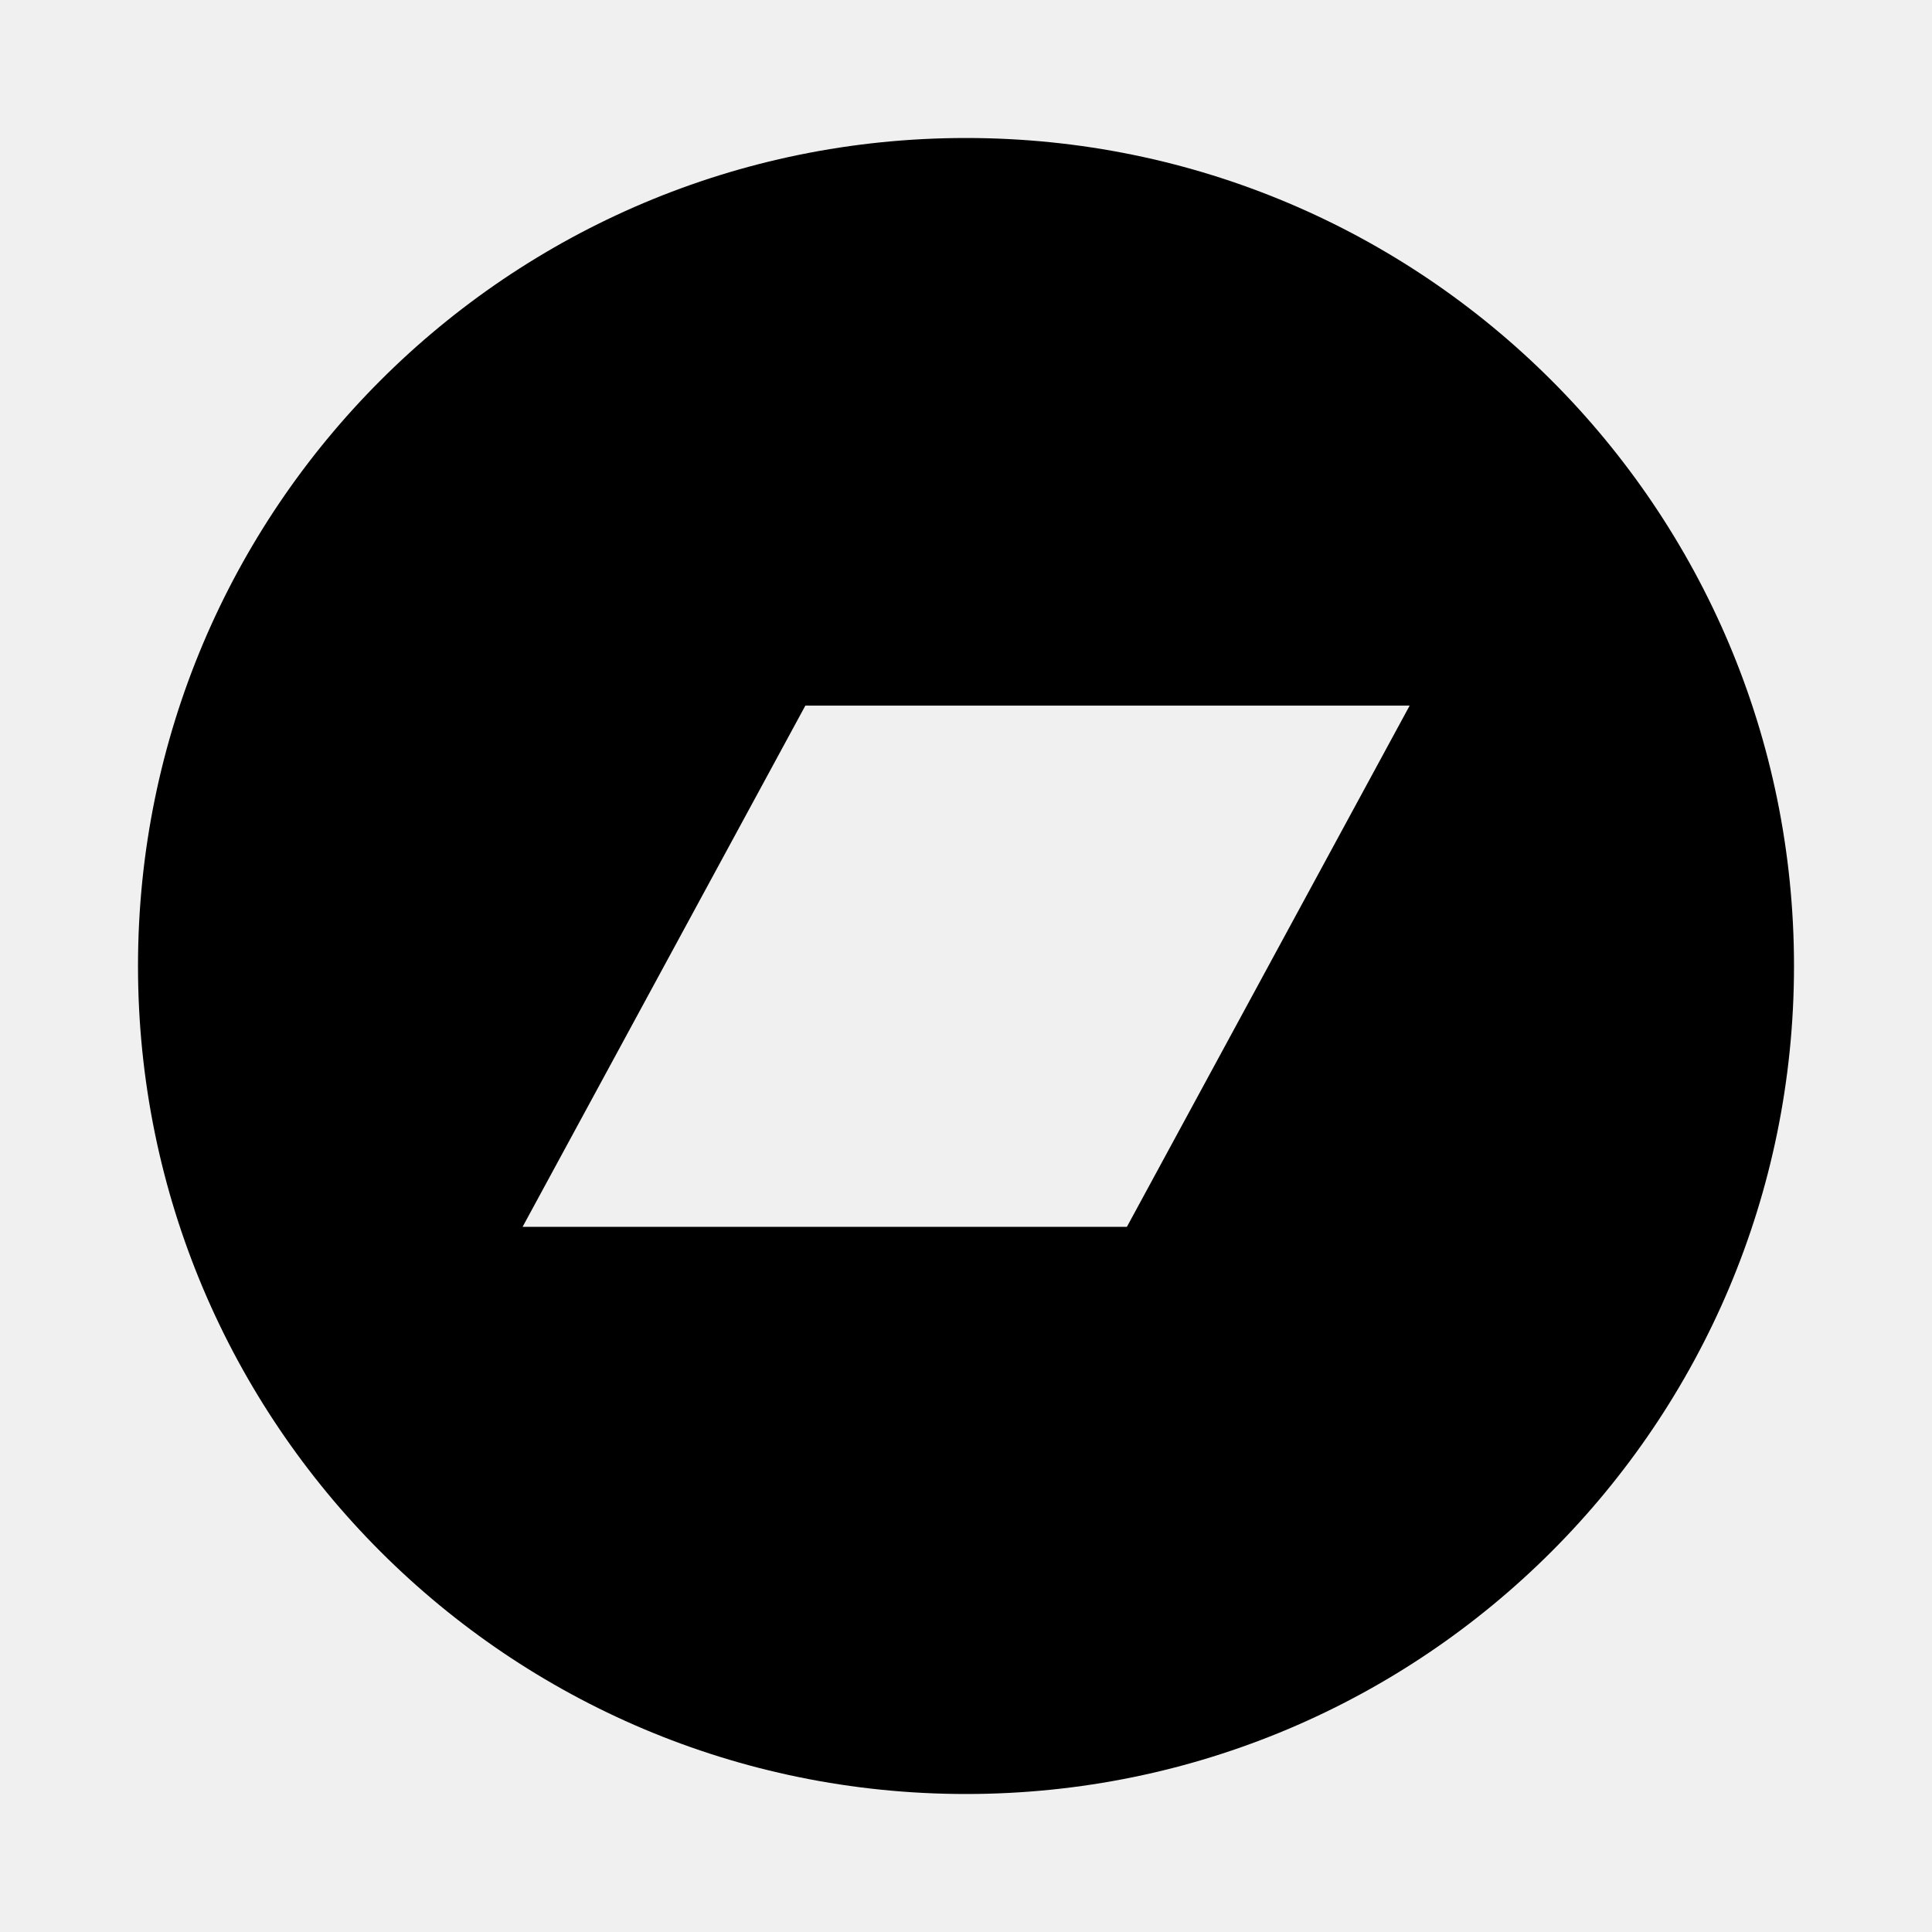
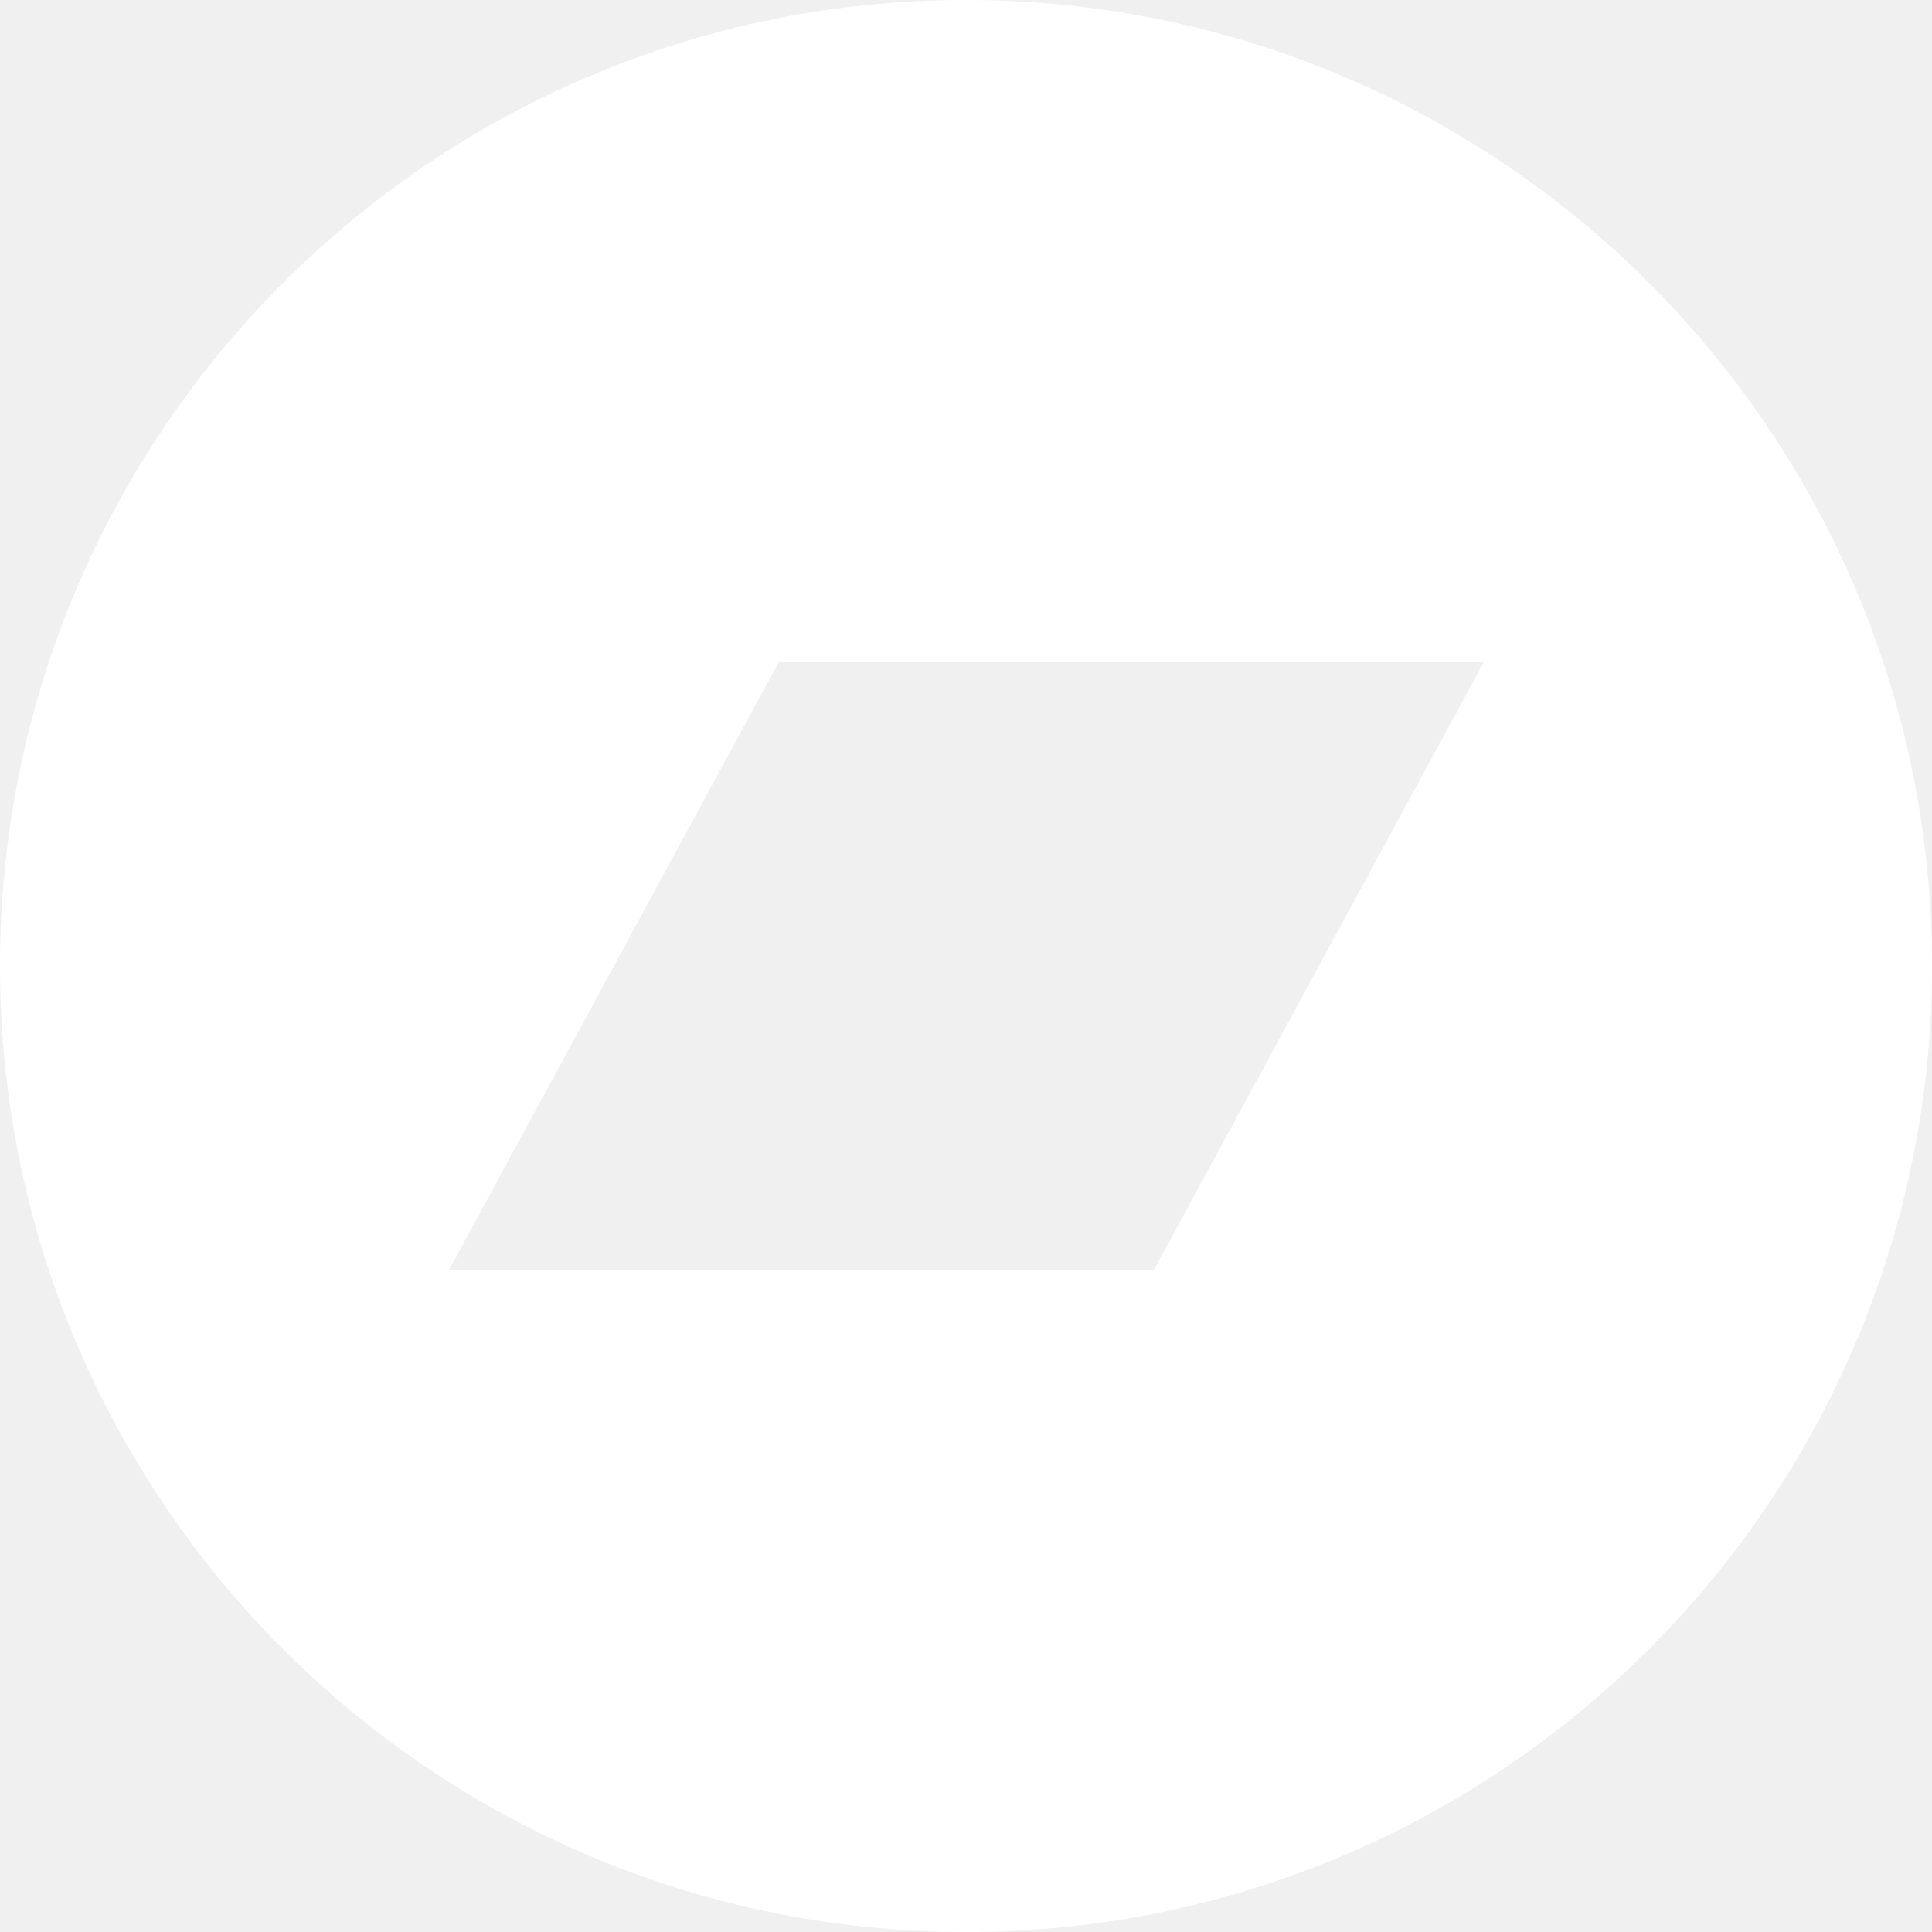
- <svg xmlns="http://www.w3.org/2000/svg" fill="#000000" width="800px" height="800px" viewBox="0 0 14 14" role="img" focusable="false" aria-hidden="true">
-   <path d="M 7,1 C 3.685,1 1,3.685 1,7 c 0,3.315 2.685,6 6,6 3.315,0 6,-2.685 6,-6 C 13,3.685 10.315,1 7,1 Z m 1.166,7.89 -4.379,0 2.049,-3.777 4.379,0 -2.049,3.777 z" />
+ <svg xmlns="http://www.w3.org/2000/svg" viewBox="0 0 24 24">
+   <path fill="#FFFFFF" d="M 12,0 C 5.373,0 0,5.373 0,12 c 0,6.627 5.373,12 12,12 6.627,0 12,-5.373 12,-12 C 24,5.373 18.627,0 12,0 Z m 2.332,15.779 H 5.576 l 4.098,-7.553 h 8.758 z" />
</svg>
